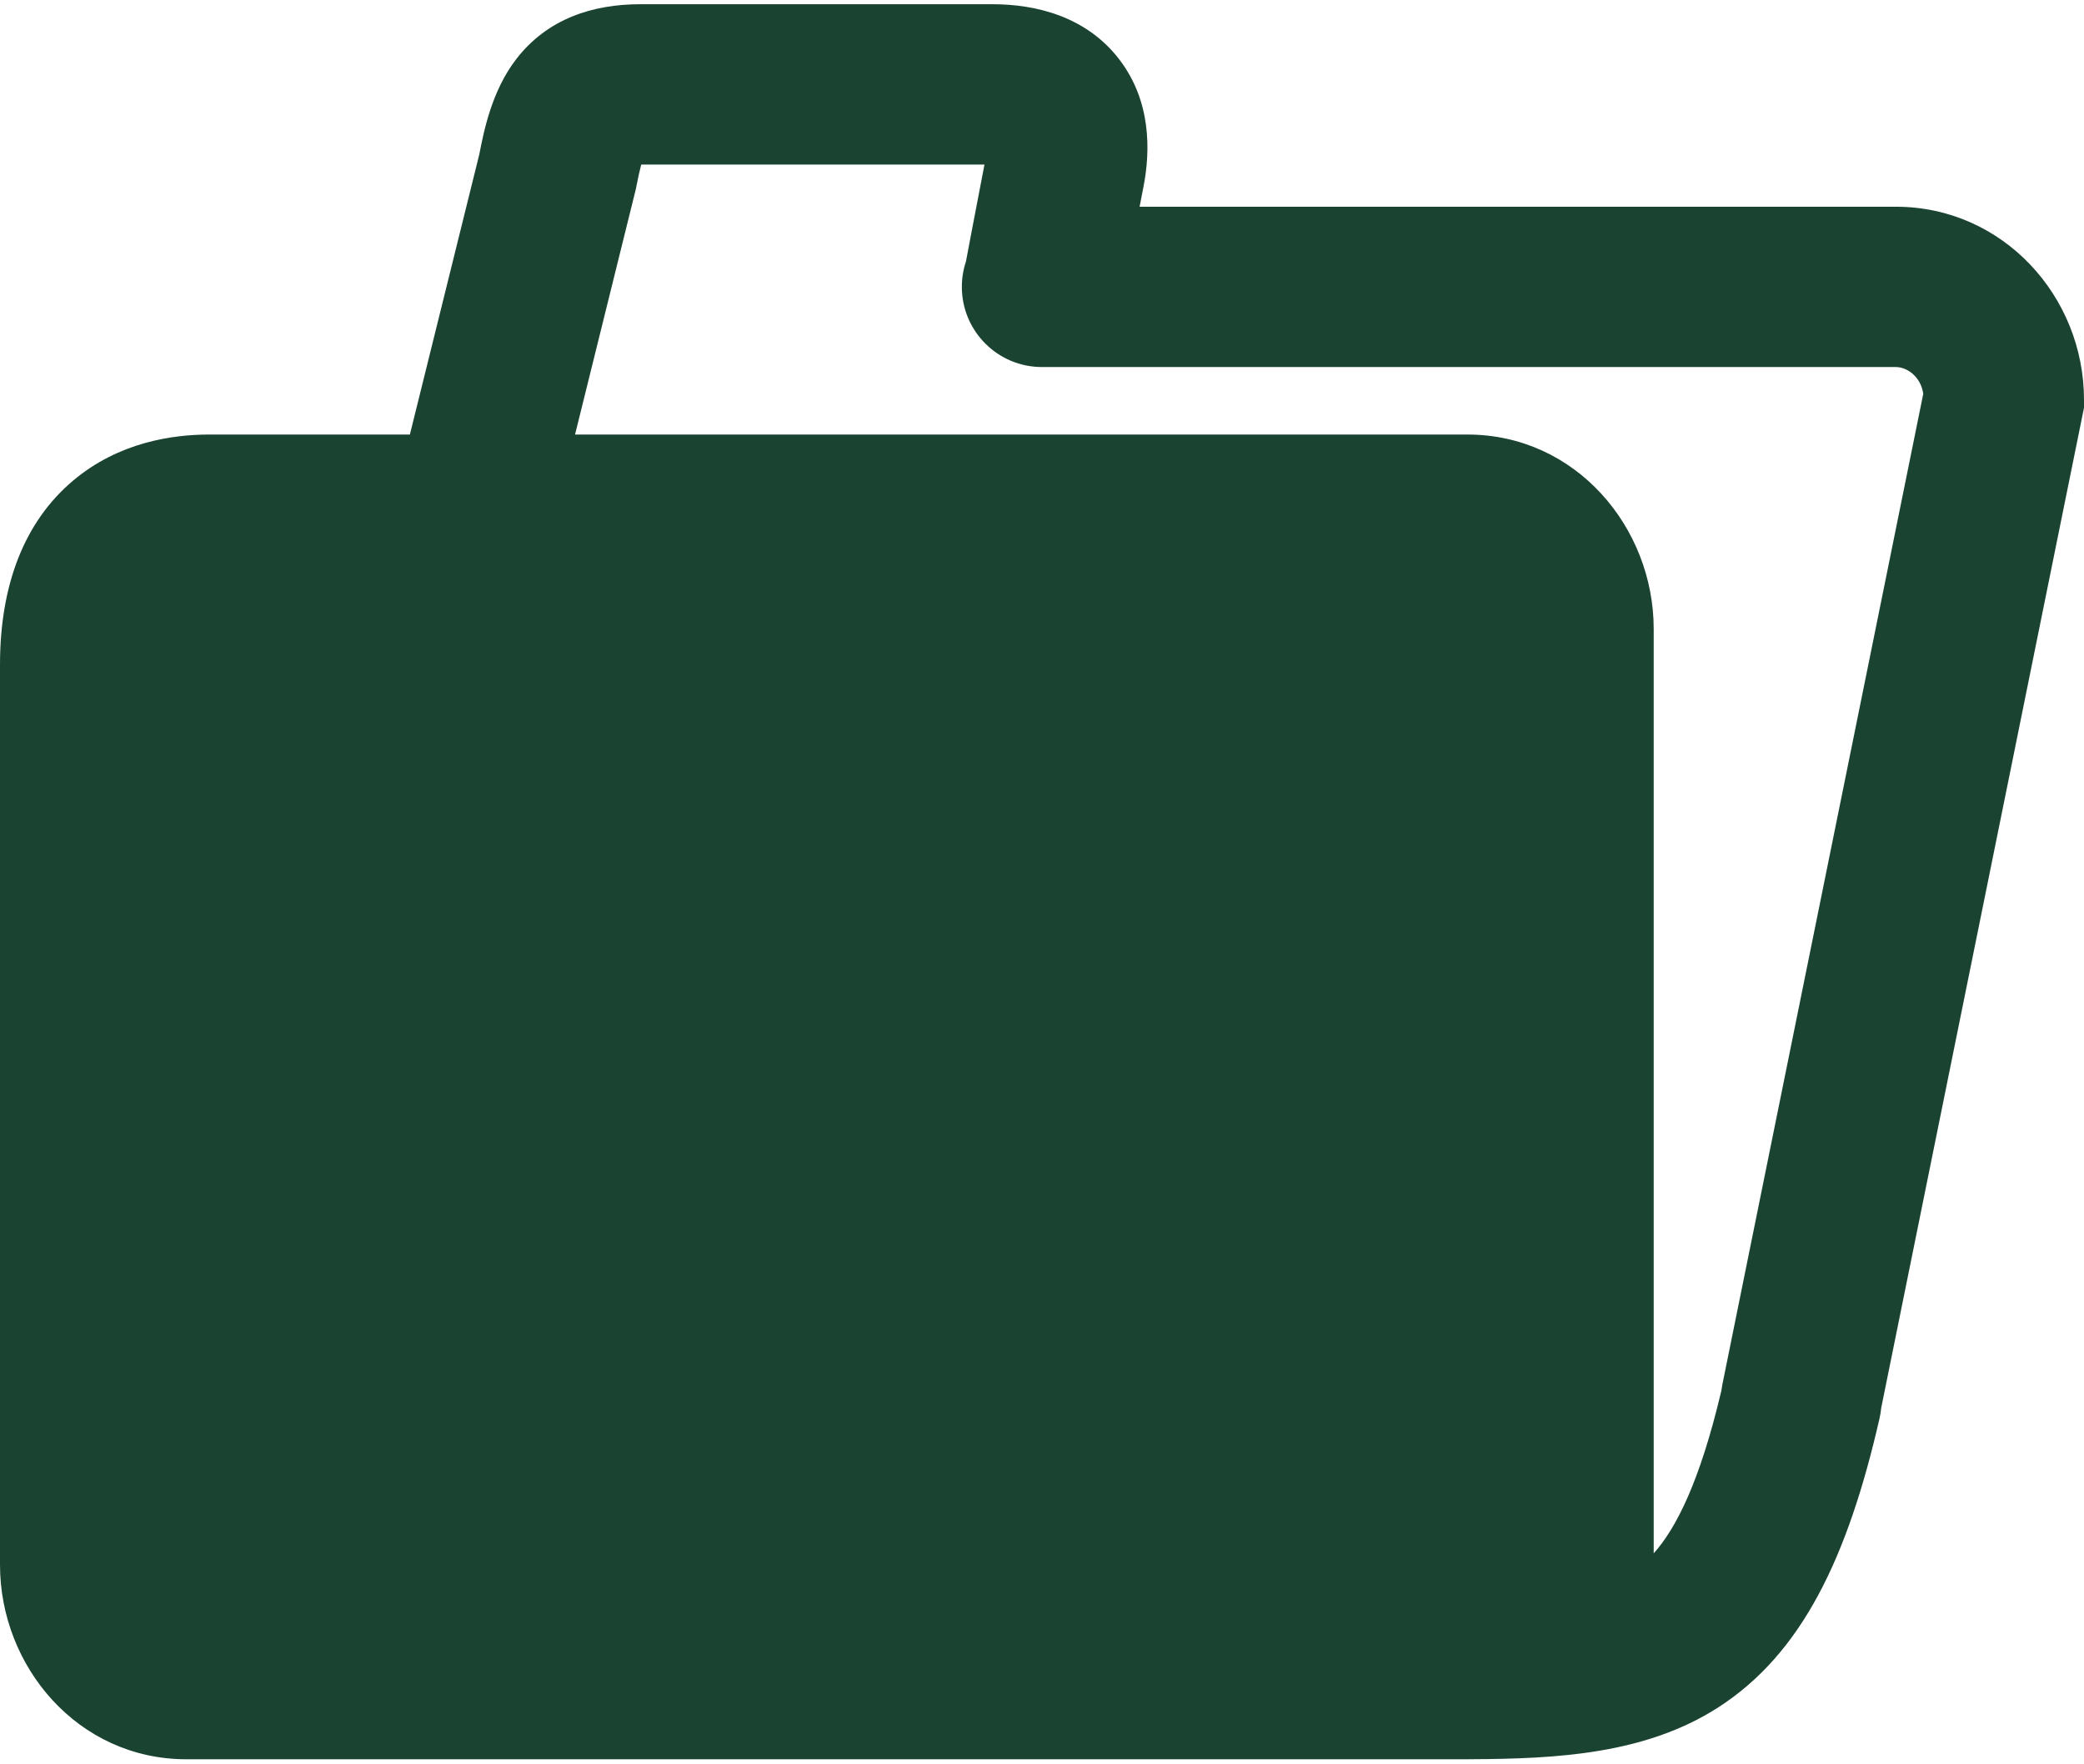
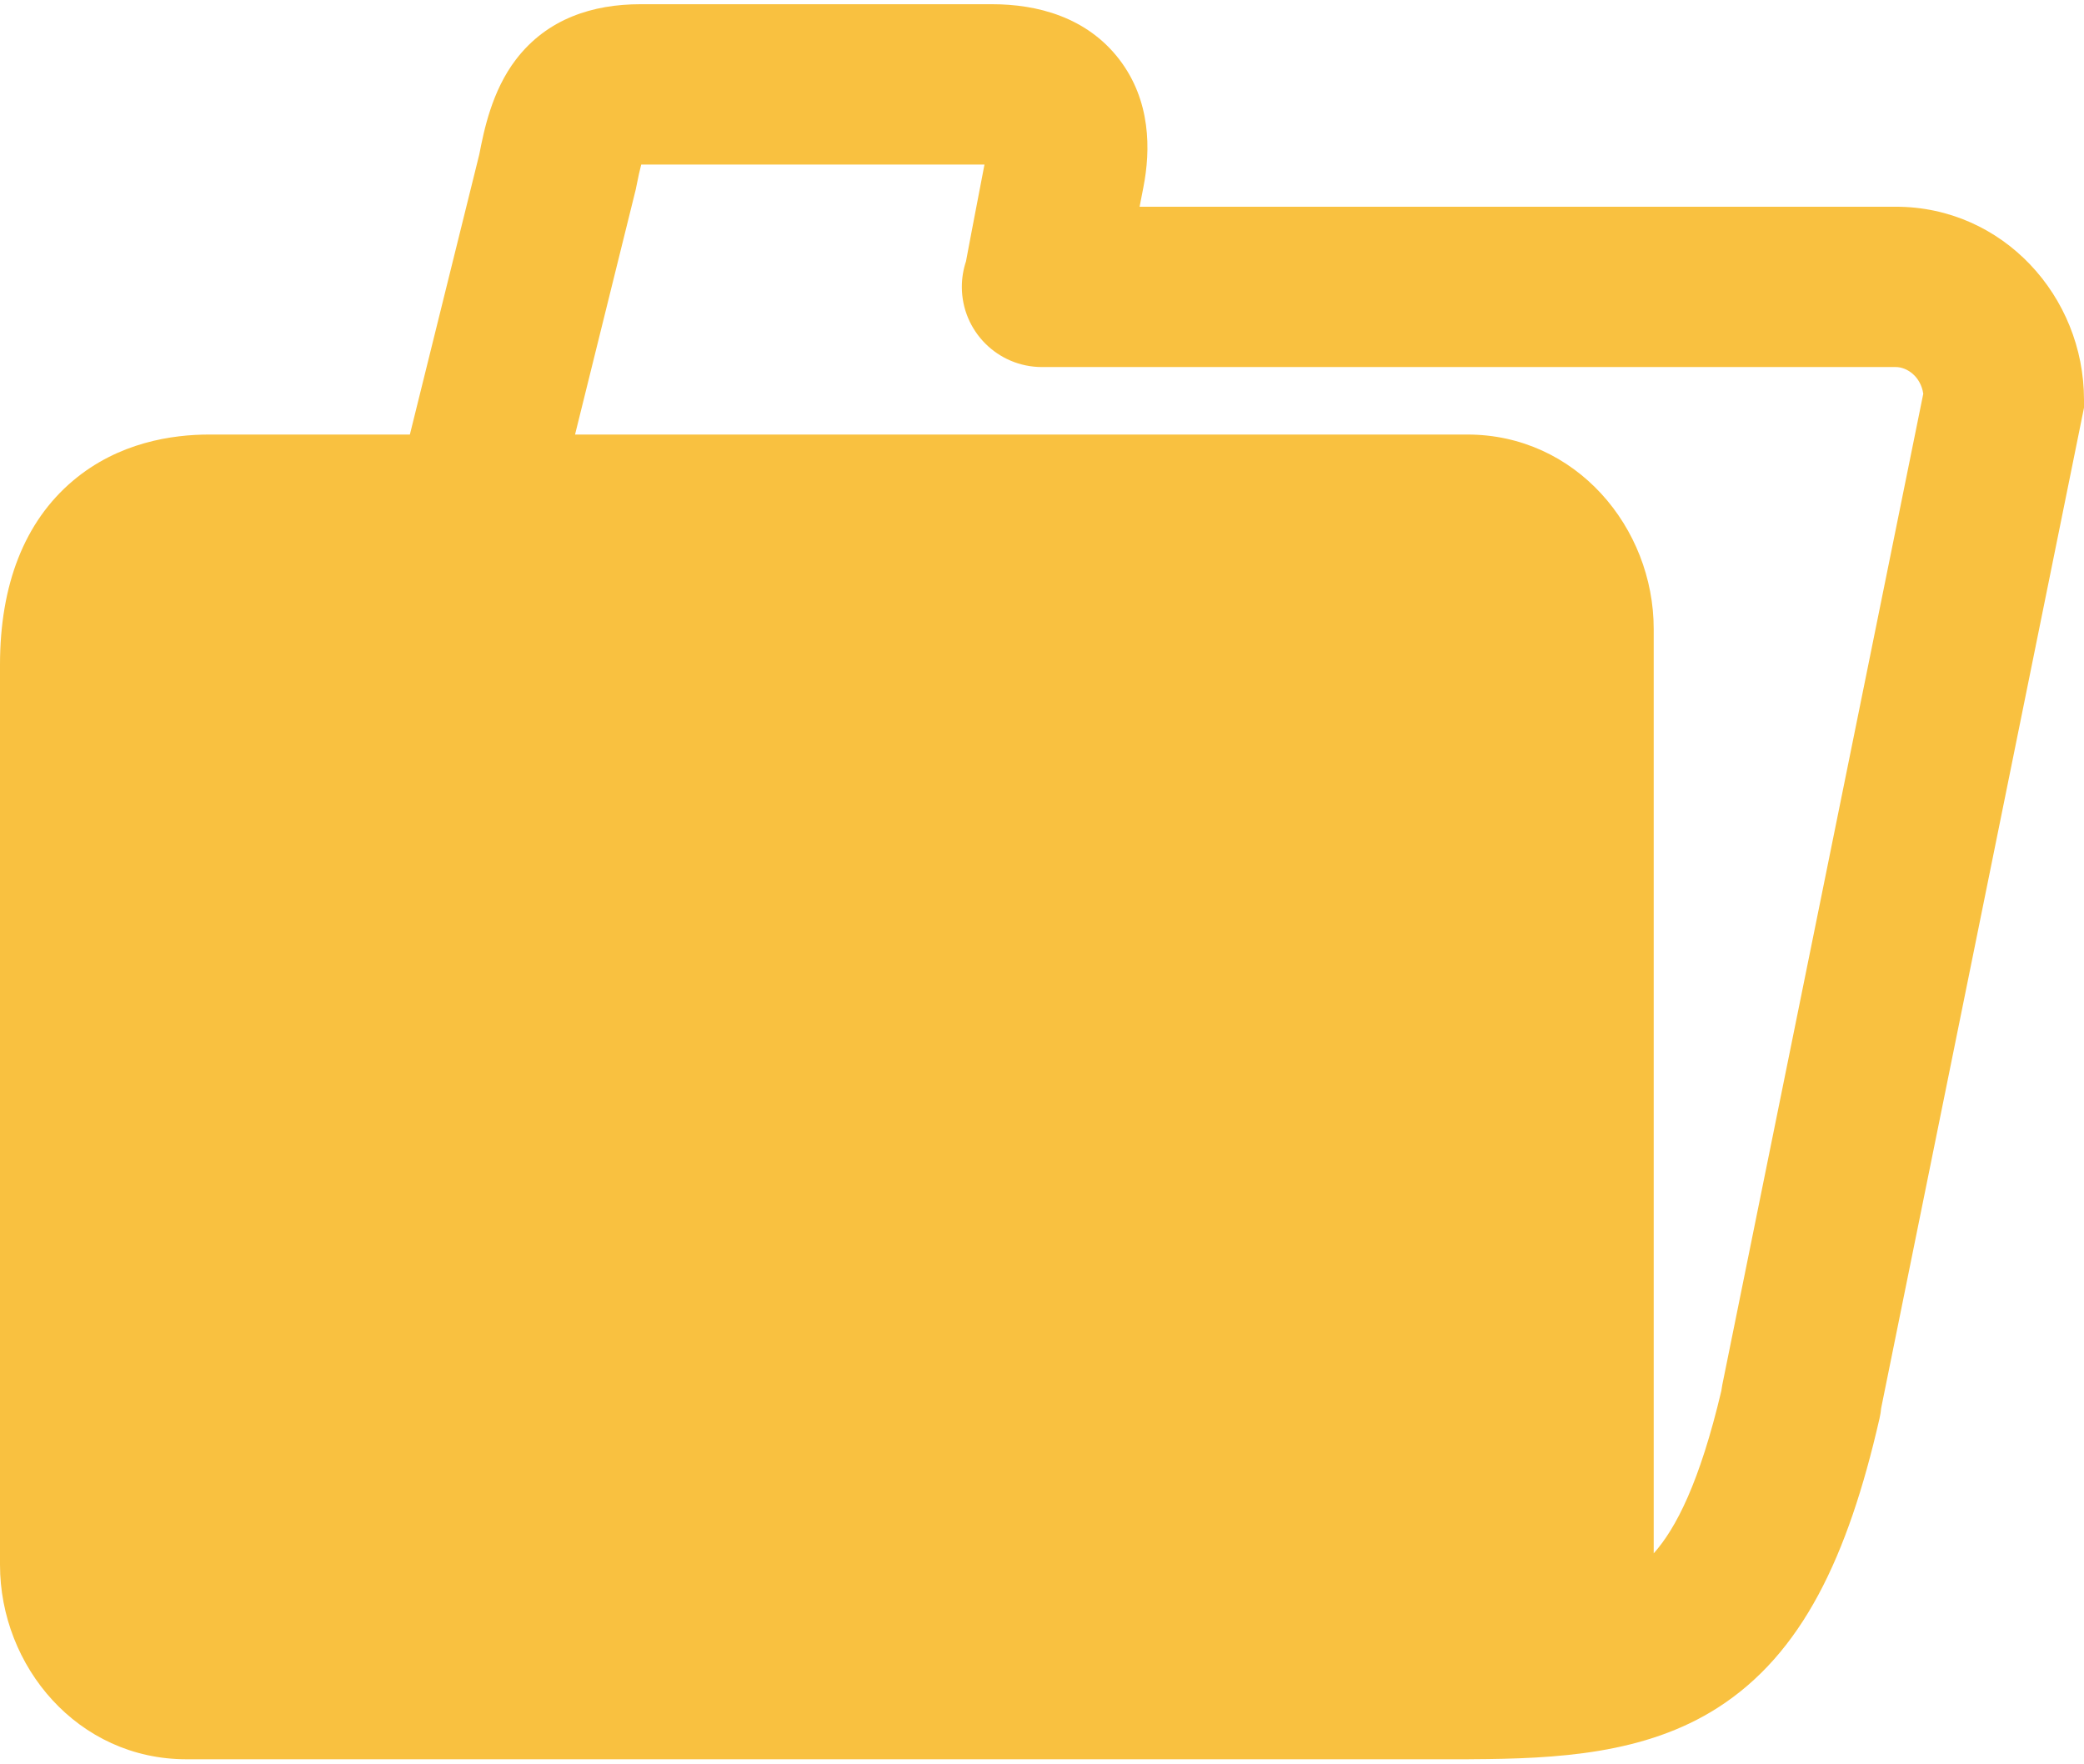
<svg xmlns="http://www.w3.org/2000/svg" width="78" height="66" viewBox="25 31 78 66" fill="none">
-   <path fill-rule="evenodd" clip-rule="evenodd" d="M95.409 83.697C95.397 83.827 95.376 83.958 95.346 84.089C94.158 89.288 92.44 92.897 89.294 94.911C86.574 96.652 83.272 96.824 80.082 96.84C80.029 96.841 79.976 96.842 79.923 96.842H31.972C27.916 96.842 25 93.37 25 89.564V55.877C25 52.893 25.909 50.535 27.721 49C29.438 47.546 31.465 47.263 32.83 47.263H40.341L42.94 36.774C43.111 35.898 43.404 34.413 44.31 33.228C45.486 31.69 47.199 31.158 48.969 31.158C48.969 31.158 48.969 31.158 48.969 32.97L48.969 31.158L62.141 31.158C63.798 31.158 65.67 31.626 66.896 33.228C68.078 34.773 68.068 36.616 67.796 38.001C67.748 38.246 67.7 38.493 67.653 38.737H95.957C99.968 38.737 103 42.094 103 45.959V46.26L95.409 83.697ZM46.523 47.263H79.923C83.979 47.263 86.895 50.736 86.895 54.542V89.136C87.733 88.196 88.619 86.468 89.425 83.058C89.435 82.98 89.448 82.903 89.463 82.825L96.984 45.737C96.887 45.082 96.368 44.737 95.957 44.737H64C62.343 44.737 61 43.394 61 41.737C61 41.402 61.055 41.08 61.156 40.779L61.195 40.569C61.238 40.342 61.299 40.019 61.372 39.633C61.503 38.943 61.673 38.052 61.847 37.158L49 37.158C48.945 37.361 48.887 37.627 48.813 38.001L48.799 38.074L46.523 47.263Z" fill="#1B4332" />
+   <path fill-rule="evenodd" clip-rule="evenodd" d="M95.409 83.697C95.397 83.827 95.376 83.958 95.346 84.089C94.158 89.288 92.44 92.897 89.294 94.911C86.574 96.652 83.272 96.824 80.082 96.84C80.029 96.841 79.976 96.842 79.923 96.842H31.972C27.916 96.842 25 93.37 25 89.564V55.877C25 52.893 25.909 50.535 27.721 49C29.438 47.546 31.465 47.263 32.83 47.263H40.341L42.94 36.774C43.111 35.898 43.404 34.413 44.31 33.228C45.486 31.69 47.199 31.158 48.969 31.158C48.969 31.158 48.969 31.158 48.969 32.97L48.969 31.158L62.141 31.158C63.798 31.158 65.67 31.626 66.896 33.228C68.078 34.773 68.068 36.616 67.796 38.001C67.748 38.246 67.7 38.493 67.653 38.737H95.957C99.968 38.737 103 42.094 103 45.959V46.26L95.409 83.697ZM46.523 47.263H79.923C83.979 47.263 86.895 50.736 86.895 54.542V89.136C87.733 88.196 88.619 86.468 89.425 83.058C89.435 82.98 89.448 82.903 89.463 82.825L96.984 45.737C96.887 45.082 96.368 44.737 95.957 44.737H64C62.343 44.737 61 43.394 61 41.737C61 41.402 61.055 41.08 61.156 40.779L61.195 40.569C61.238 40.342 61.299 40.019 61.372 39.633C61.503 38.943 61.673 38.052 61.847 37.158L49 37.158C48.945 37.361 48.887 37.627 48.813 38.001L48.799 38.074L46.523 47.263Z" fill="#F9C140" />
</svg>
